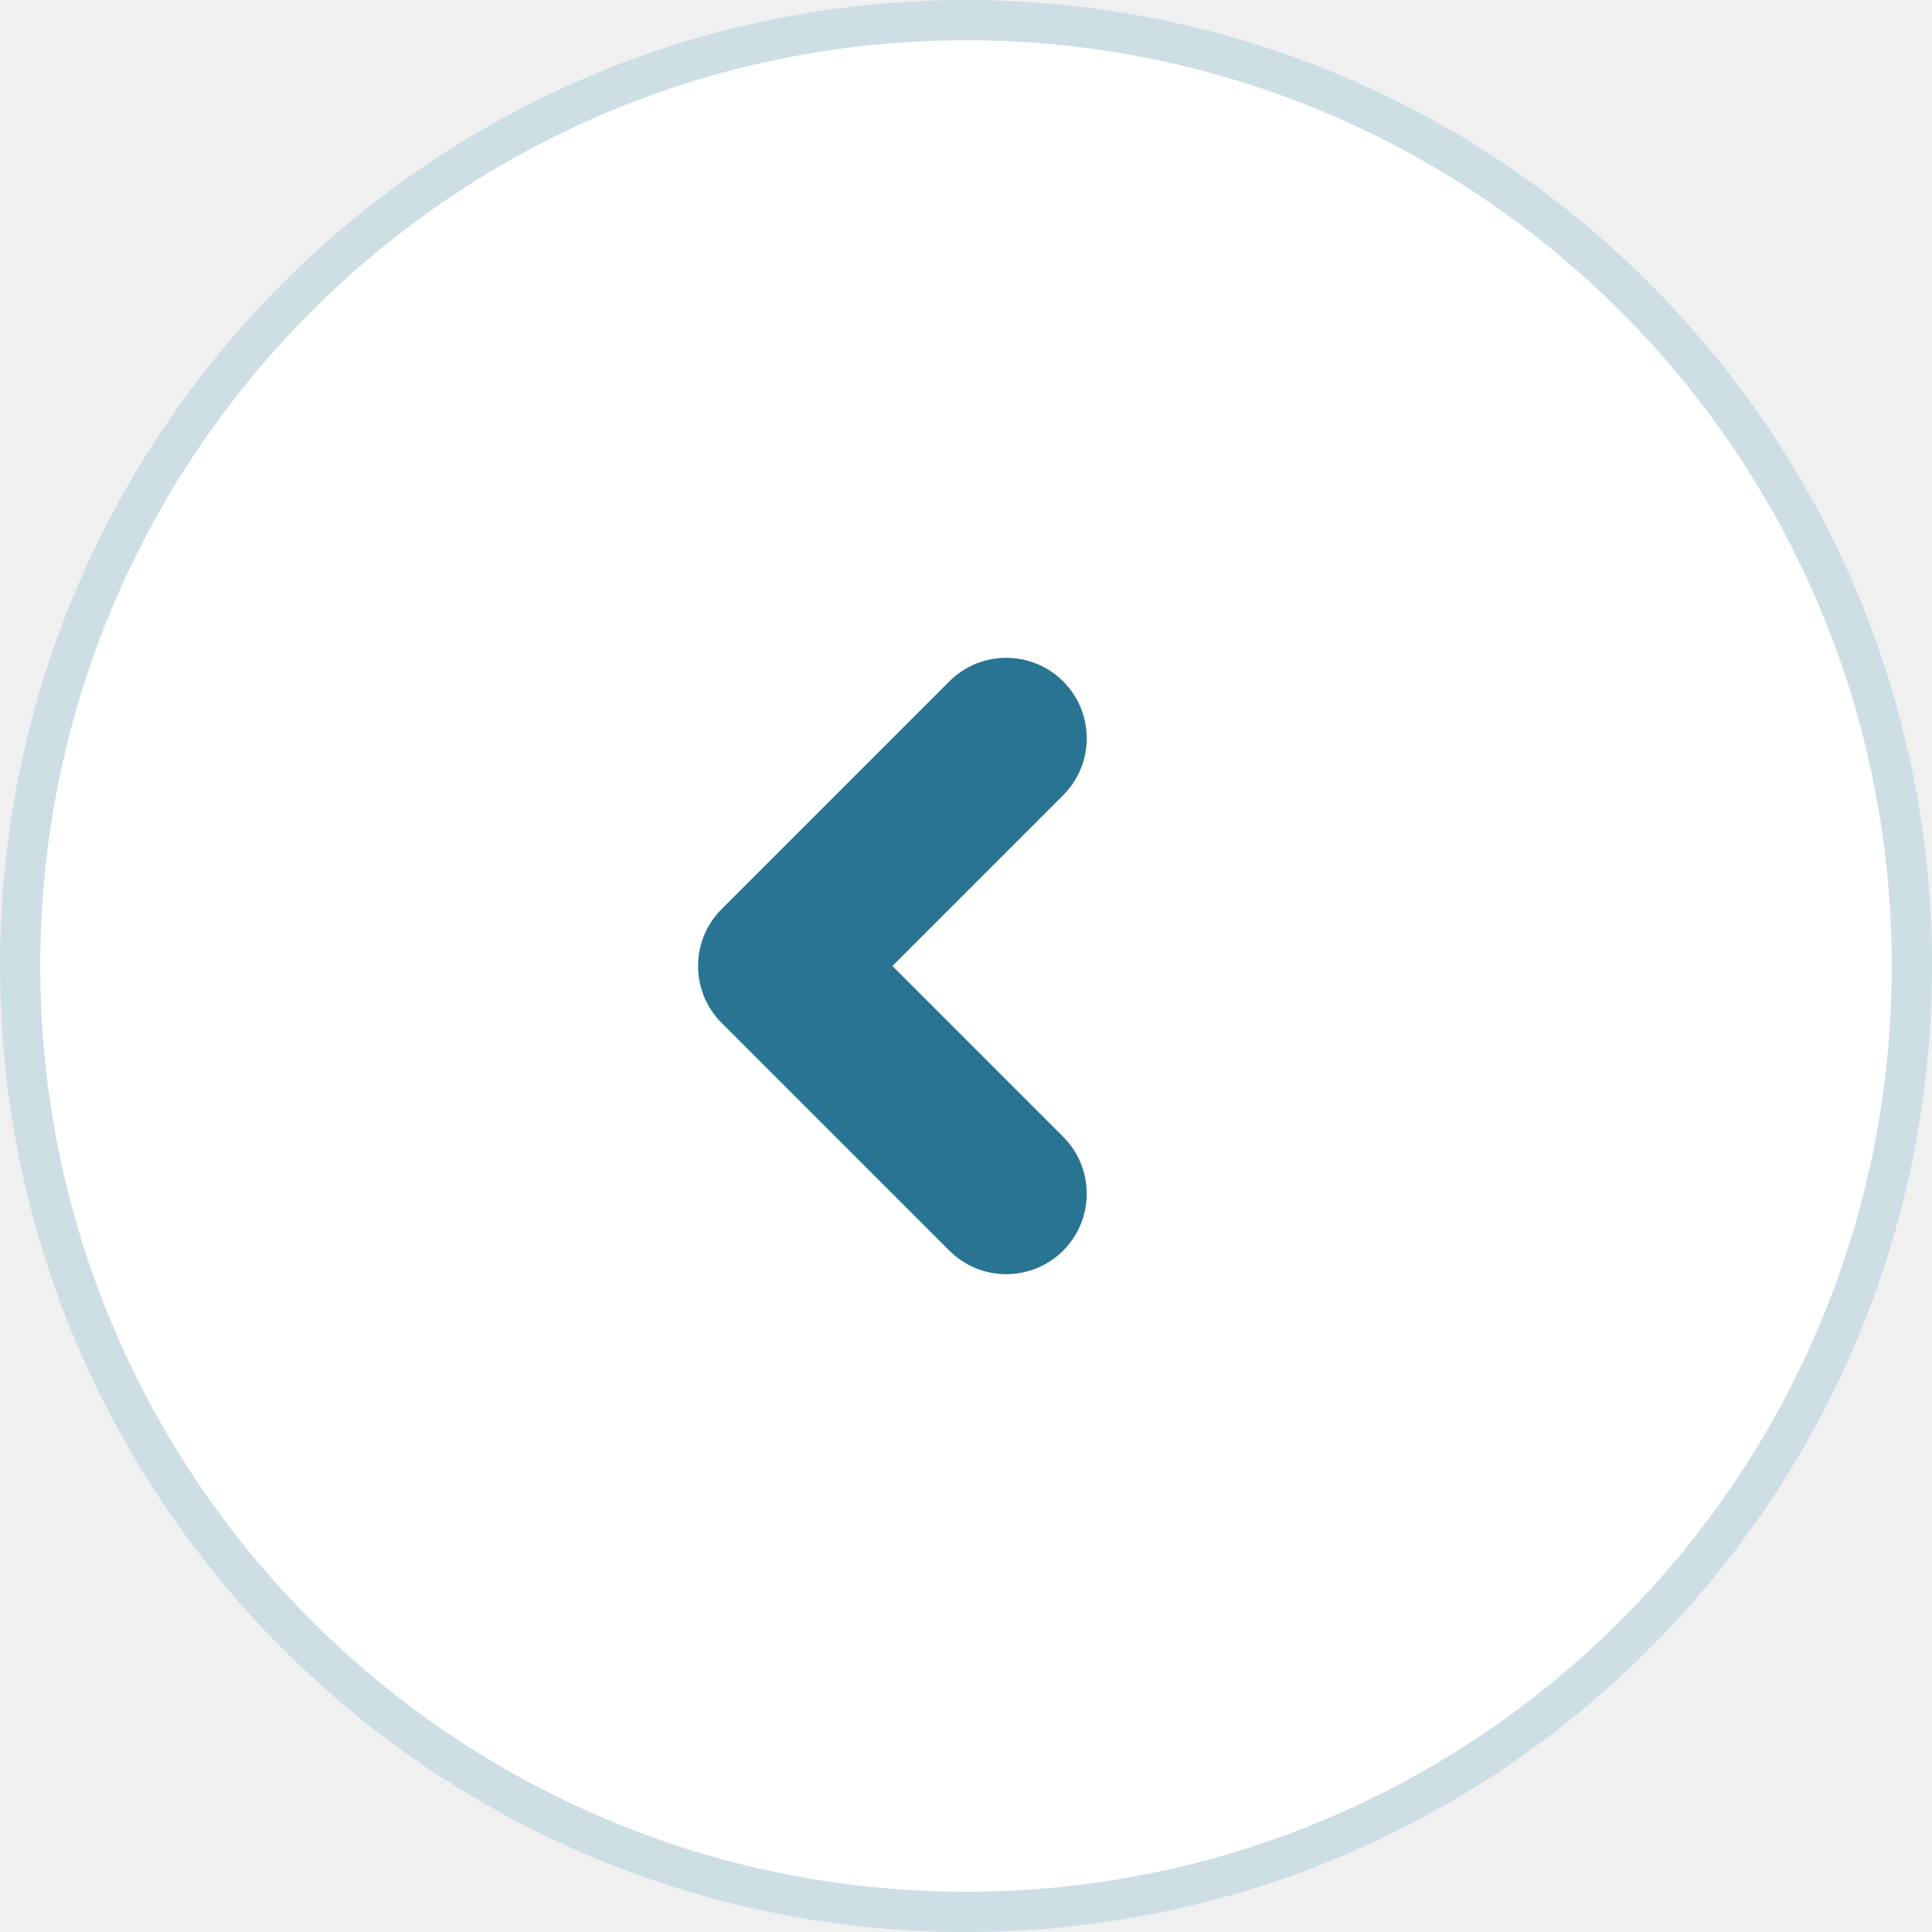
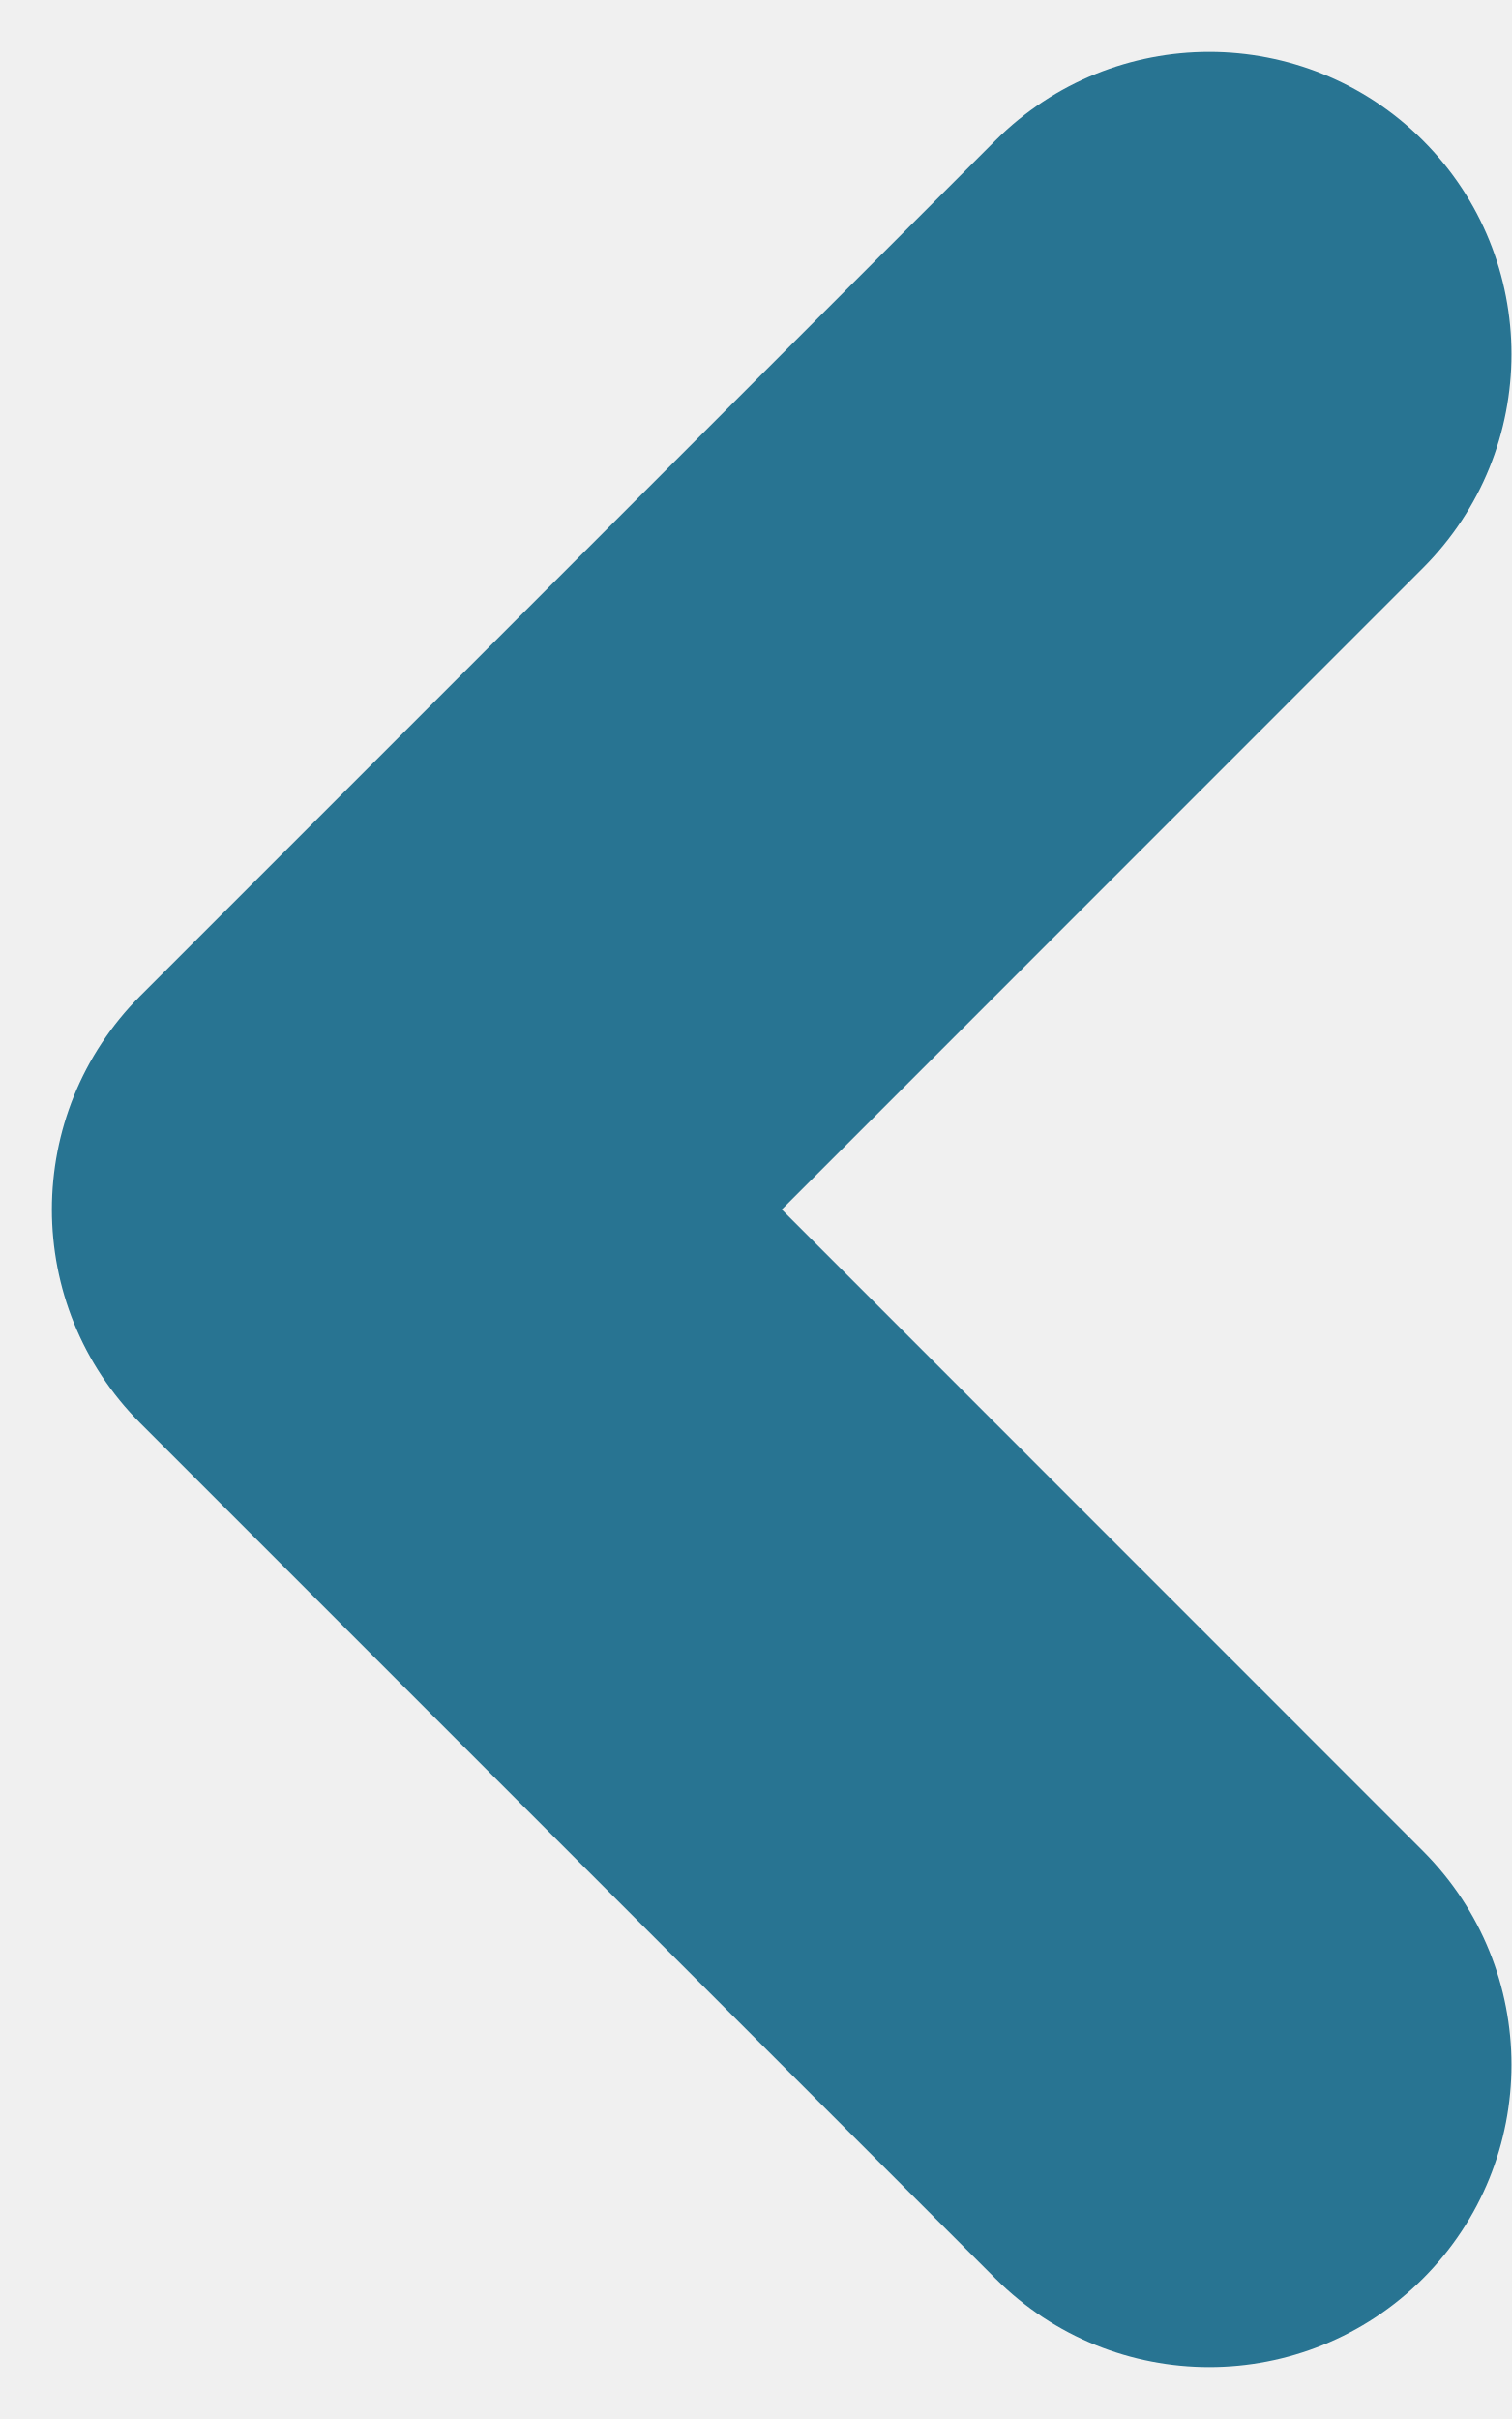
- <svg xmlns="http://www.w3.org/2000/svg" width="48" height="48" viewBox="0 0 48 48" fill="none">
-   <circle cx="24" cy="24" r="24" fill="white" />
-   <circle cx="24" cy="24" r="23.5" stroke="#9CBFCB" stroke-opacity="0.5" />
-   <path fill-rule="evenodd" clip-rule="evenodd" d="M26.414 16.929C25.633 16.148 24.367 16.148 23.586 16.929L17.929 22.586C17.148 23.367 17.148 24.633 17.929 25.414L23.586 31.071C24.367 31.852 25.633 31.852 26.414 31.071C27.195 30.29 27.195 29.024 26.414 28.243L22.172 24L26.414 19.757C27.195 18.976 27.195 17.71 26.414 16.929Z" fill="#287492" />
+ <svg xmlns="http://www.w3.org/2000/svg" width="10" height="16" viewBox="0 0 10 16" fill="none">
+   <path fill-rule="evenodd" clip-rule="evenodd" d="M9.414 15.071C8.633 15.852 7.367 15.852 6.586 15.071L0.929 9.414C0.148 8.633 0.148 7.367 0.929 6.586L6.586 0.929C7.367 0.148 8.633 0.148 9.414 0.929C10.195 1.71 10.195 2.976 9.414 3.757L5.172 8L9.414 12.243C10.195 13.024 10.195 14.29 9.414 15.071Z" fill="#287492" />
</svg>
